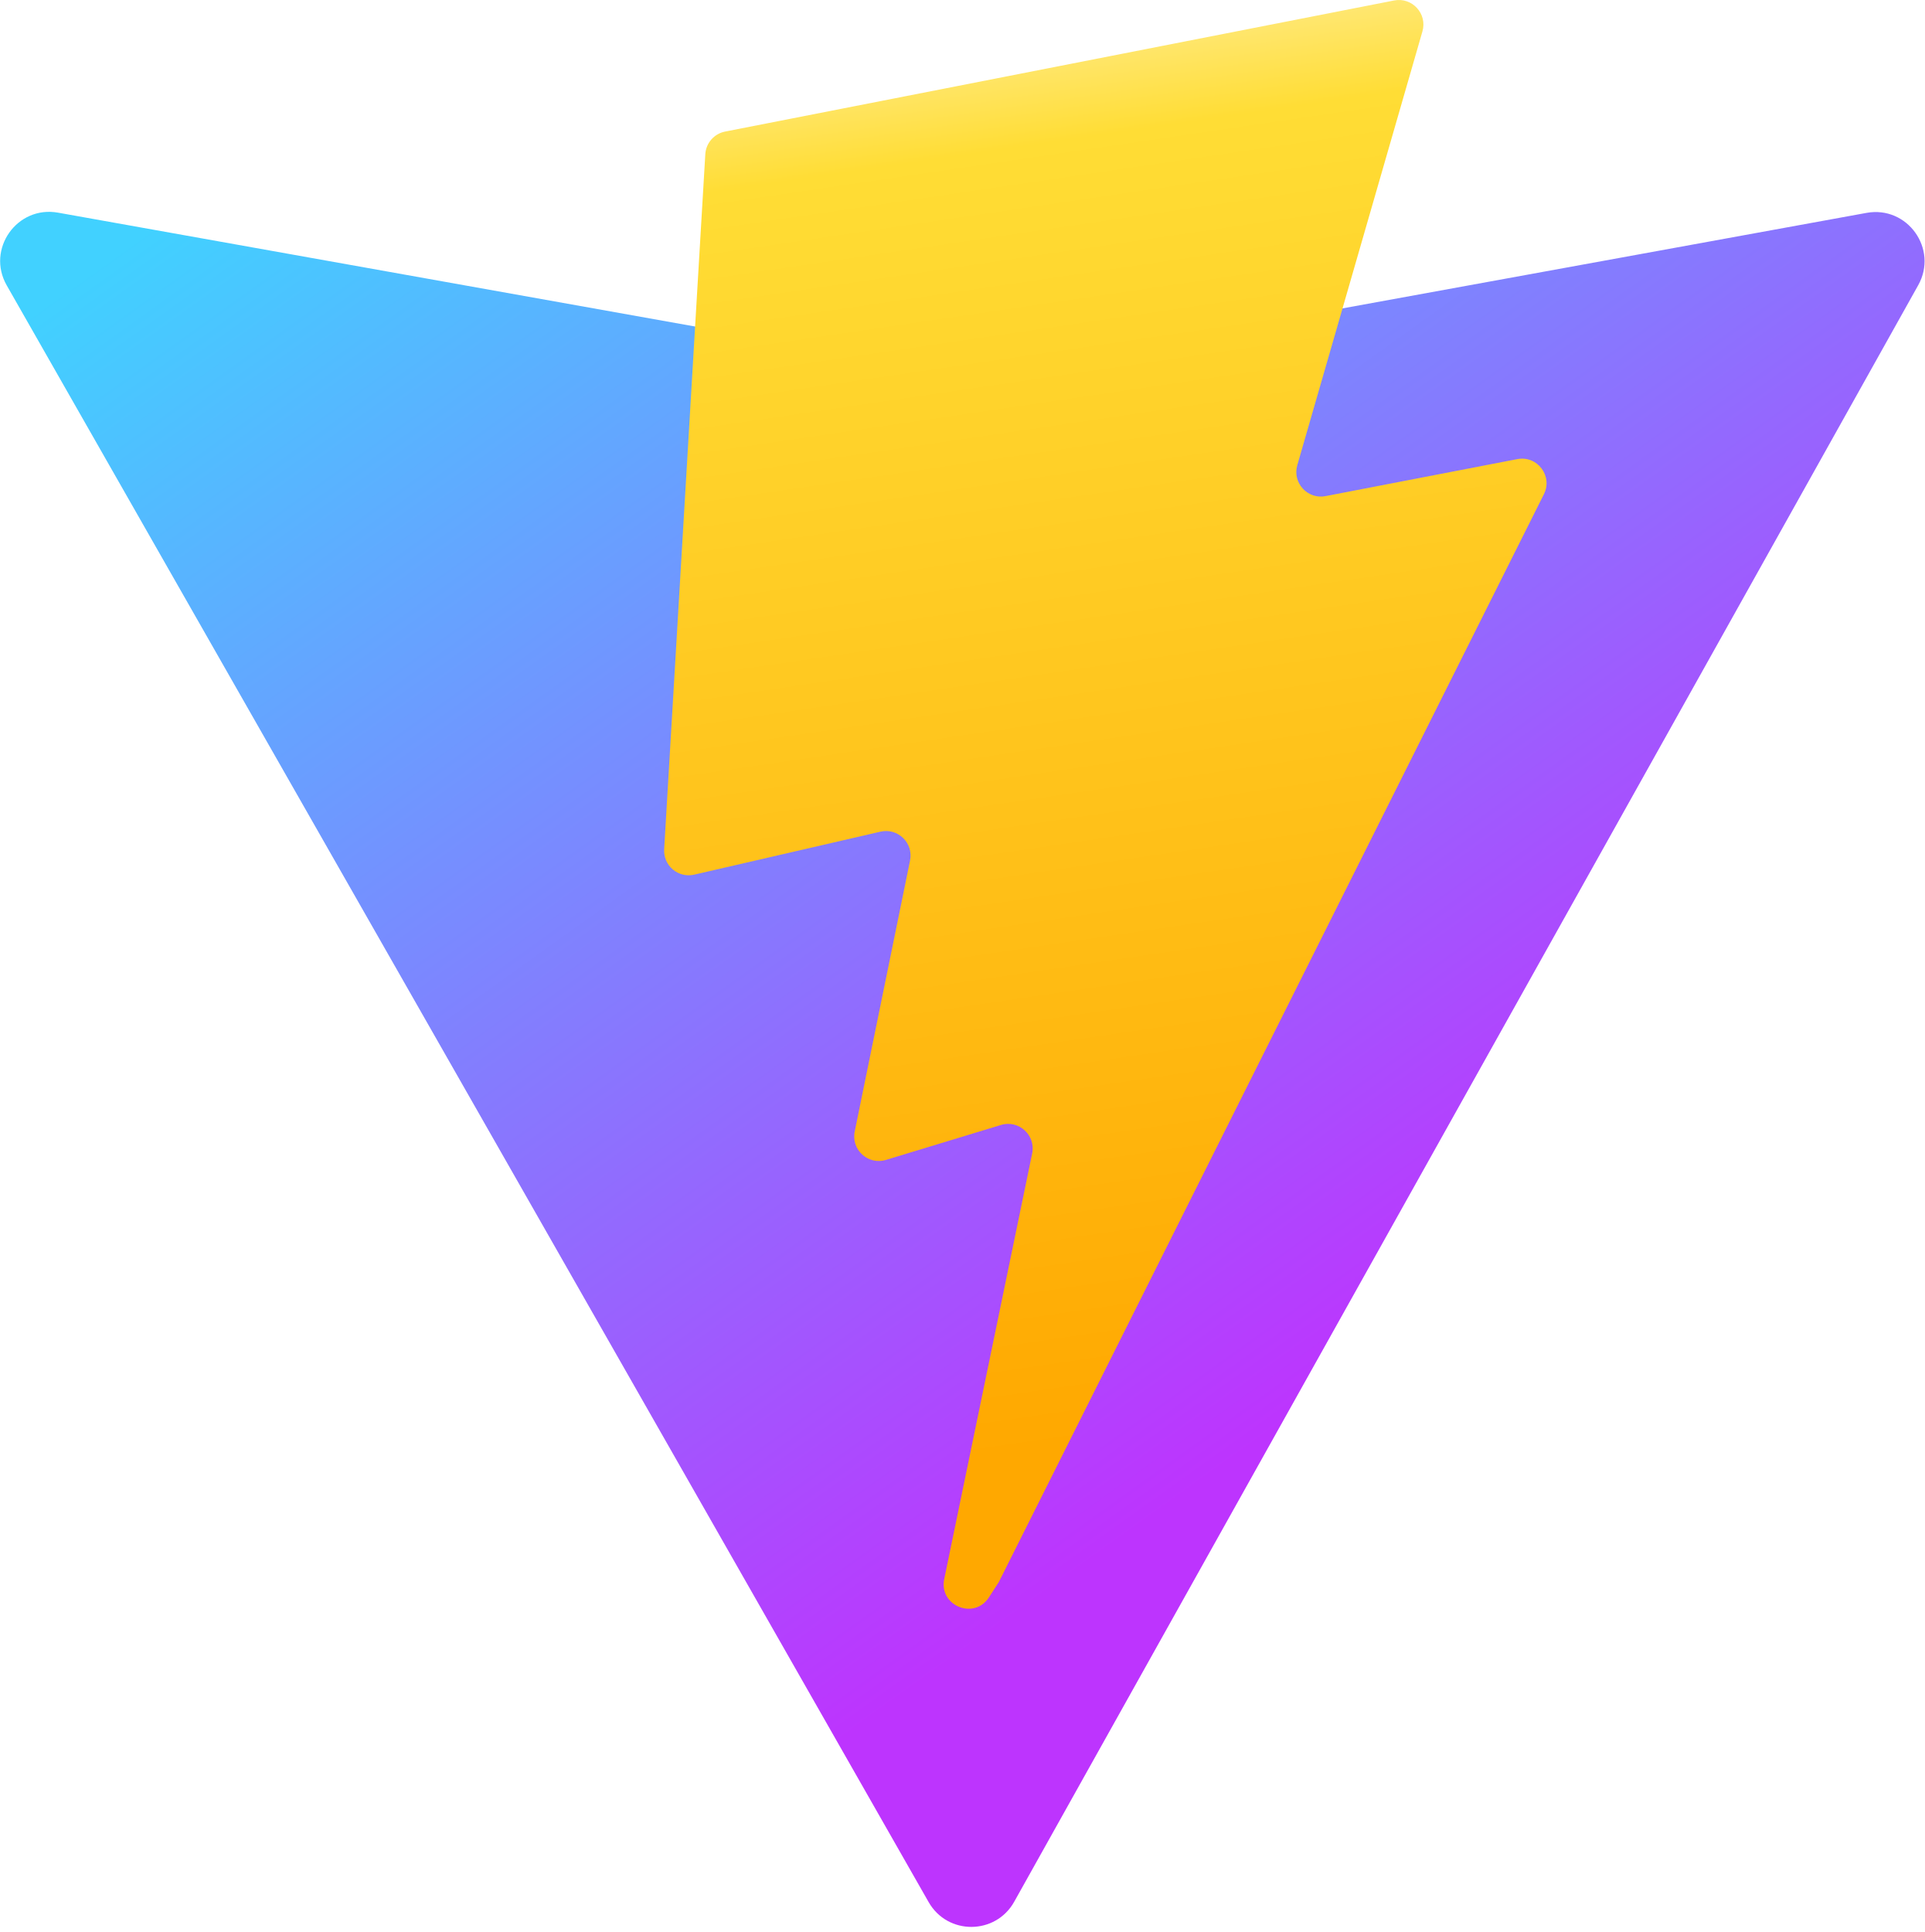
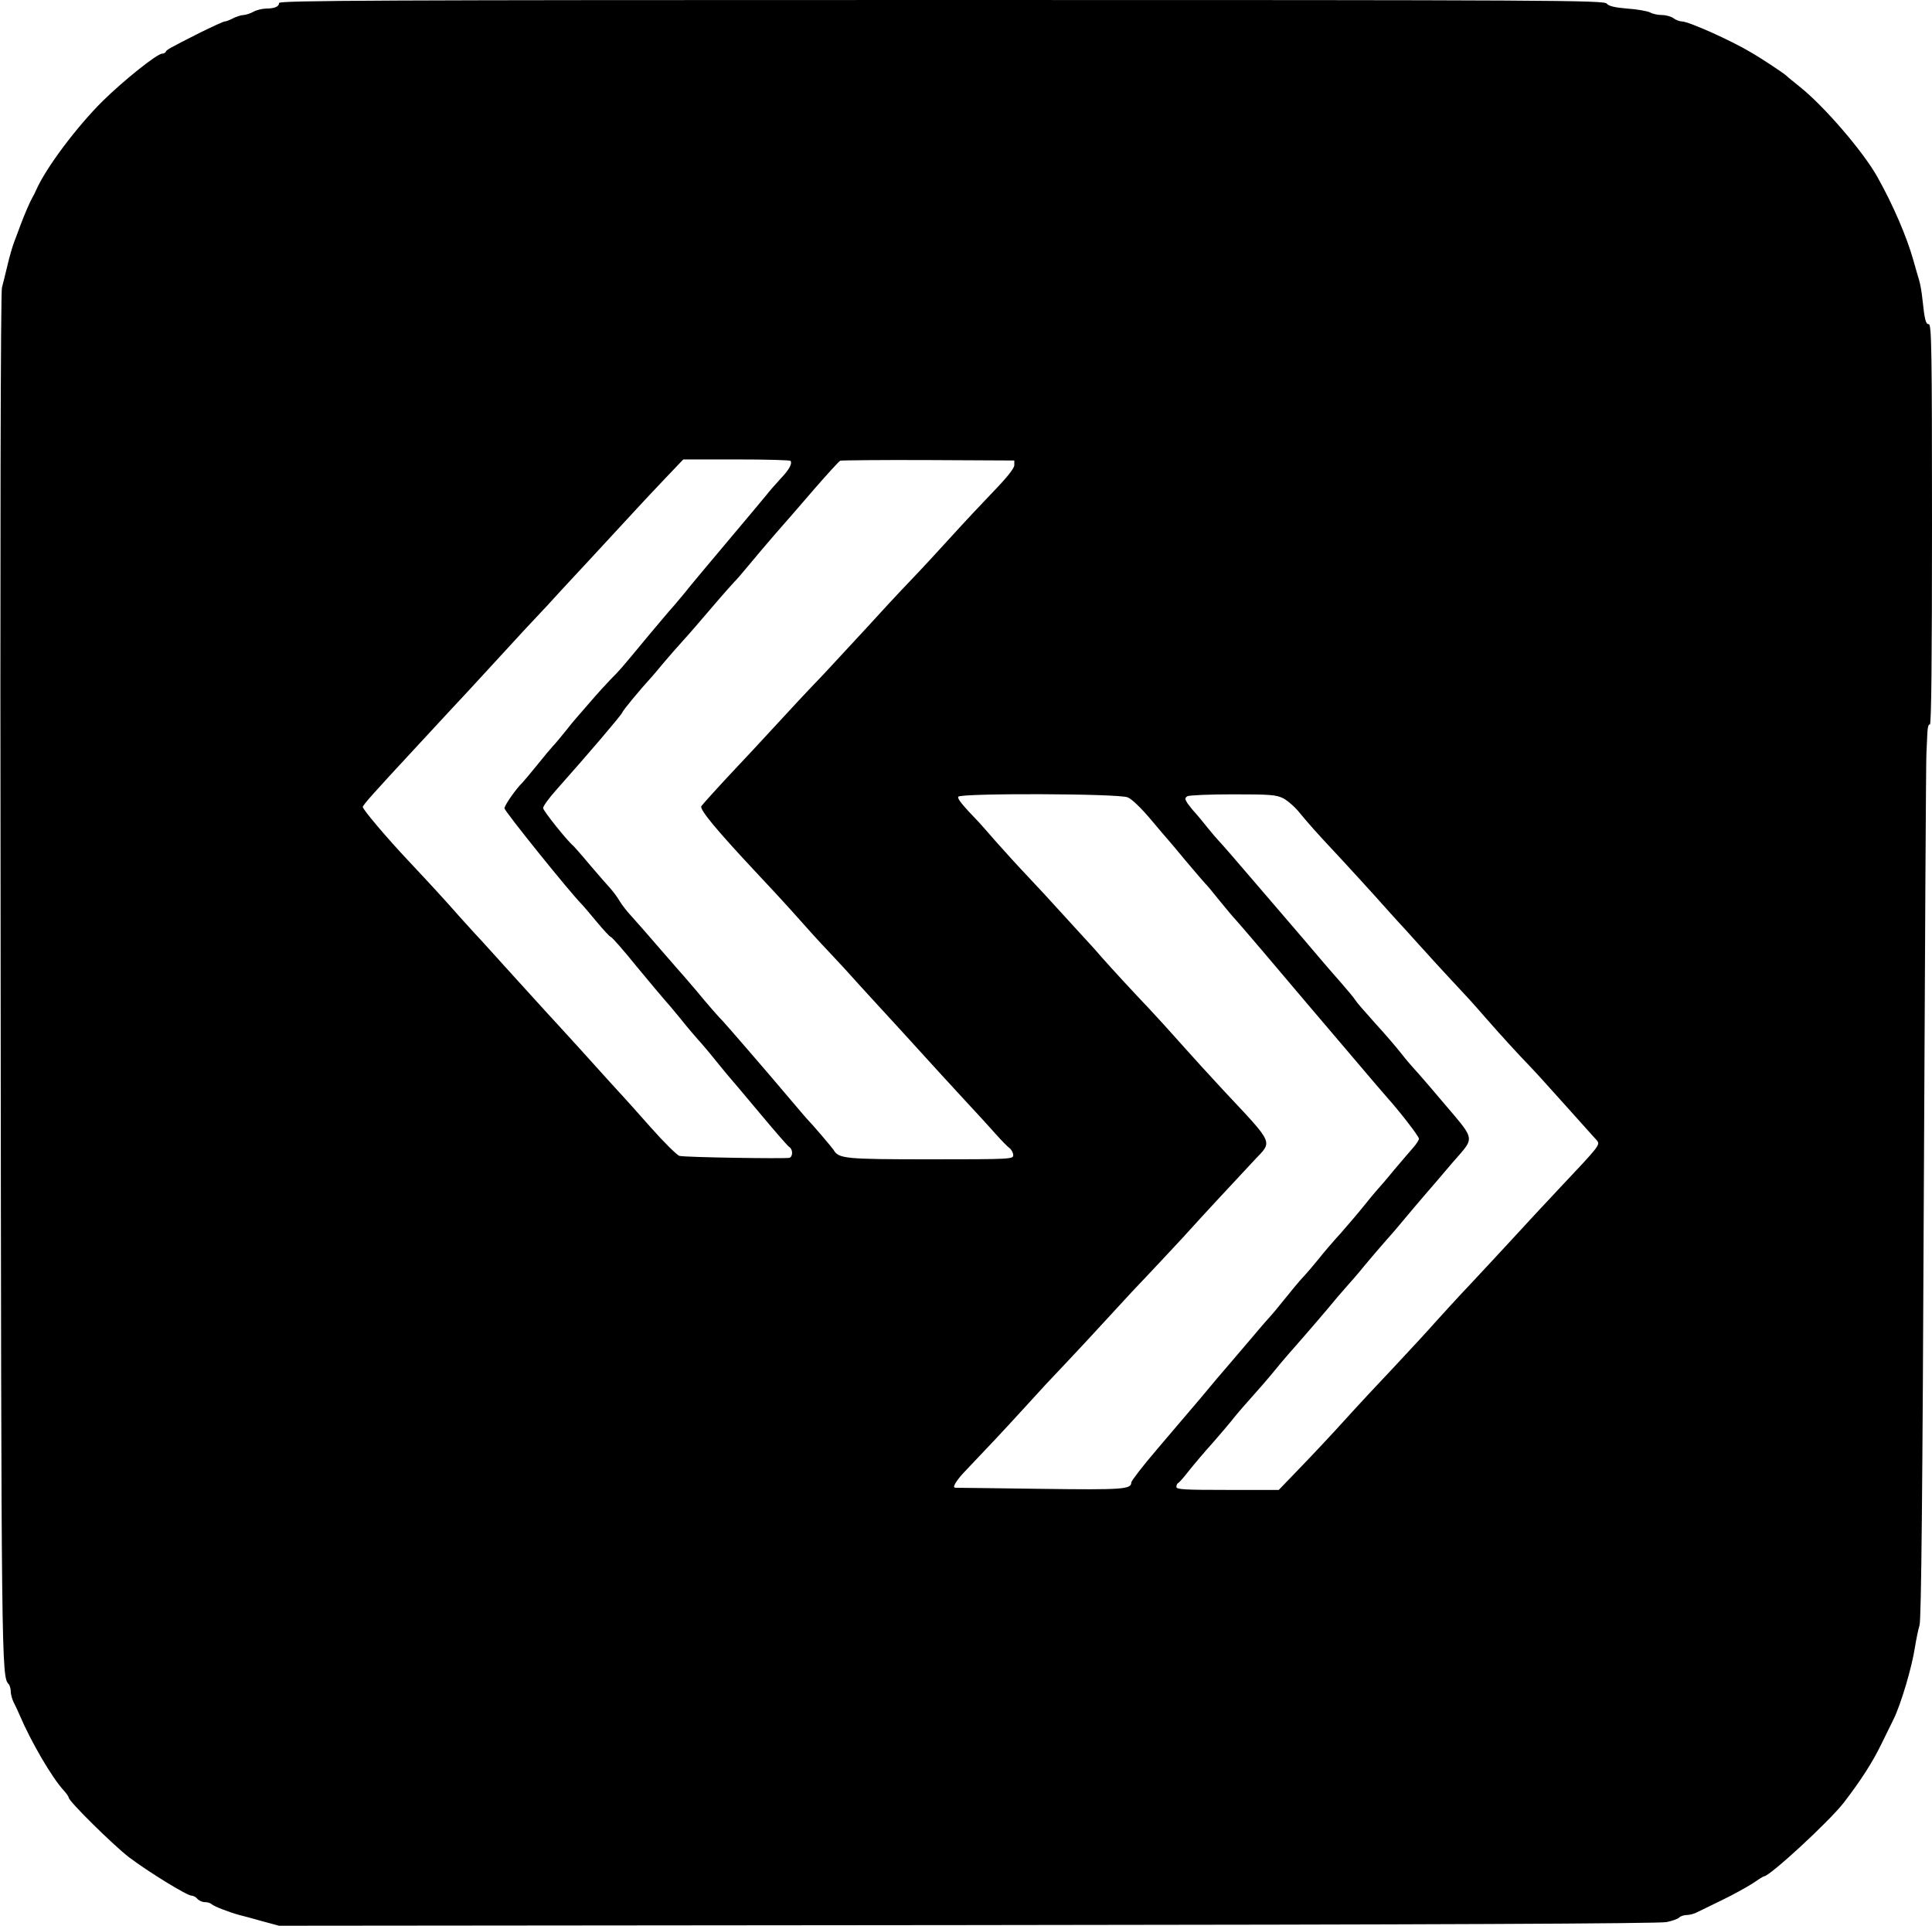
- <svg xmlns="http://www.w3.org/2000/svg" aria-hidden="true" role="img" class="iconify iconify--logos" width="31.88" height="32" preserveAspectRatio="xMidYMid meet" viewBox="0 0 256 257">
-   <defs>
-     <linearGradient id="IconifyId1813088fe1fbc01fb466" x1="-.828%" x2="57.636%" y1="7.652%" y2="78.411%">
-       <stop offset="0%" stop-color="#41D1FF" />
-       <stop offset="100%" stop-color="#BD34FE" />
-     </linearGradient>
-     <linearGradient id="IconifyId1813088fe1fbc01fb467" x1="43.376%" x2="50.316%" y1="2.242%" y2="89.03%">
-       <stop offset="0%" stop-color="#FFEA83" />
-       <stop offset="8.333%" stop-color="#FFDD35" />
-       <stop offset="100%" stop-color="#FFA800" />
-     </linearGradient>
-   </defs>
-   <path fill="url(#IconifyId1813088fe1fbc01fb466)" d="M255.153 37.938L134.897 252.976c-2.483 4.44-8.862 4.466-11.382.048L.875 37.958c-2.746-4.814 1.371-10.646 6.827-9.67l120.385 21.517a6.537 6.537 0 0 0 2.322-.004l117.867-21.483c5.438-.991 9.574 4.796 6.877 9.62Z" />
-   <path fill="url(#IconifyId1813088fe1fbc01fb467)" d="M185.432.063L96.44 17.501a3.268 3.268 0 0 0-2.634 3.014l-5.474 92.456a3.268 3.268 0 0 0 3.997 3.378l24.777-5.718c2.318-.535 4.413 1.507 3.936 3.838l-7.361 36.047c-.495 2.426 1.782 4.5 4.151 3.78l15.304-4.649c2.372-.72 4.652 1.36 4.15 3.788l-11.698 56.621c-.732 3.542 3.979 5.473 5.943 2.437l1.313-2.028l72.516-144.72c1.215-2.423-.88-5.186-3.54-4.672l-25.505 4.922c-2.396.462-4.435-1.77-3.759-4.114l16.646-57.705c.677-2.35-1.37-4.583-3.769-4.113Z" />
+ <svg xmlns="http://www.w3.org/2000/svg" version="1.0" width="900pt" height="897pt" viewBox="0 0 900 897" preserveAspectRatio="xMidYMid meet">
+   <g transform="translate(0,897) scale(0.1,-0.1)" fill="#000000" stroke="none">
+     <path d="M1300 8956 c0 -17 -21 -26 -63 -26 -18 -1 -43 -7 -57 -15 -14 -8 -34 -14 -45 -15 -11 0 -33 -7 -49 -15 -15 -8 -33 -15 -39 -15 -6 0 -58 -24 -115 -52 -146 -74 -157 -80 -160 -90 -2 -4 -10 -8 -17 -8 -23 0 -177 -123 -276 -220 -122 -121 -265 -312 -310 -414 -5 -12 -13 -28 -18 -36 -11 -19 -35 -74 -55 -127 -9 -24 -22 -60 -30 -80 -8 -21 -22 -69 -31 -108 -9 -38 -21 -86 -26 -105 -6 -22 -9 -1186 -6 -3210 3 -3197 4 -3261 37 -3294 5 -5 10 -21 10 -34 0 -13 6 -36 13 -50 8 -15 21 -43 29 -62 54 -126 150 -290 205 -350 13 -14 23 -29 23 -33 0 -17 207 -221 281 -278 90 -68 270 -179 292 -179 8 0 20 -7 27 -15 7 -8 22 -15 34 -15 12 0 26 -4 31 -9 10 -10 79 -37 130 -51 17 -4 65 -17 107 -29 l78 -21 3207 3 c2170 2 3224 7 3256 14 26 5 53 15 59 21 7 7 23 12 36 12 13 0 36 6 50 14 15 7 68 33 117 57 50 24 112 59 139 76 26 18 50 33 53 33 27 0 302 254 371 342 80 104 135 189 178 278 26 52 50 103 55 112 34 69 86 243 100 338 6 36 15 81 21 100 8 25 14 623 20 2030 5 1097 10 2011 12 2030 1 19 3 59 4 88 1 33 6 51 12 47 7 -4 10 308 10 929 0 812 -2 936 -15 936 -14 0 -19 17 -30 120 -3 30 -10 69 -15 85 -5 17 -17 57 -26 90 -31 111 -95 260 -168 390 -65 117 -247 329 -361 420 -27 22 -56 45 -63 52 -11 11 -118 82 -167 110 -90 54 -289 143 -319 143 -11 0 -30 7 -40 15 -11 8 -35 15 -54 15 -18 0 -43 5 -55 12 -12 6 -60 15 -106 18 -61 5 -87 12 -96 23 -11 16 -242 17 -3099 17 -2631 0 -3086 -2 -3086 -14z m2383 -2133 c8 -14 -7 -41 -48 -84 -22 -24 -51 -57 -65 -75 -14 -17 -92 -111 -175 -209 -82 -97 -161 -192 -175 -209 -14 -18 -48 -59 -76 -92 -29 -32 -87 -102 -131 -154 -124 -150 -126 -152 -168 -194 -22 -23 -65 -70 -95 -105 -30 -35 -60 -69 -65 -75 -6 -6 -28 -33 -50 -61 -22 -27 -48 -59 -59 -70 -10 -11 -44 -51 -75 -90 -31 -38 -61 -74 -67 -80 -30 -29 -84 -106 -84 -120 0 -13 301 -387 359 -446 9 -9 40 -46 70 -82 30 -36 59 -68 66 -71 7 -2 61 -64 120 -137 60 -72 118 -142 129 -154 12 -13 46 -53 76 -90 30 -38 68 -82 83 -99 16 -17 54 -62 85 -101 31 -38 59 -72 62 -75 3 -3 64 -75 135 -160 71 -85 135 -159 142 -163 17 -10 17 -44 1 -50 -17 -5 -488 2 -513 9 -11 3 -71 62 -133 132 -62 70 -129 145 -150 167 -20 22 -102 112 -181 200 -80 88 -148 162 -151 165 -3 3 -70 77 -150 165 -80 88 -165 183 -191 210 -25 28 -66 72 -90 100 -48 54 -106 118 -216 235 -103 109 -213 240 -213 251 0 9 52 67 245 275 89 96 233 252 245 264 12 13 170 185 230 250 8 9 44 48 80 86 36 38 92 98 124 134 33 36 92 99 130 140 39 42 116 125 171 185 55 60 138 149 184 197 l84 88 248 0 c136 0 250 -3 252 -7z m1042 -20 c0 -14 -34 -57 -95 -120 -52 -54 -142 -150 -199 -213 -57 -63 -145 -158 -195 -210 -50 -52 -138 -147 -195 -210 -58 -63 -148 -160 -200 -216 -93 -97 -144 -152 -261 -279 -30 -33 -111 -120 -180 -193 -69 -74 -128 -140 -133 -147 -8 -16 66 -106 252 -305 65 -69 137 -147 162 -175 94 -106 126 -141 192 -211 38 -40 76 -82 86 -93 19 -22 186 -204 211 -231 8 -9 60 -65 114 -125 55 -61 148 -162 206 -225 59 -63 126 -137 151 -165 24 -27 52 -56 62 -63 9 -7 17 -22 17 -33 0 -18 -10 -19 -385 -19 -402 0 -428 3 -452 44 -7 11 -96 116 -129 150 -5 6 -37 43 -70 82 -99 118 -307 358 -318 369 -13 12 -64 70 -126 145 -25 29 -50 58 -55 64 -6 6 -55 63 -110 126 -54 63 -115 132 -134 153 -19 20 -43 51 -54 69 -10 18 -30 44 -42 58 -13 14 -56 63 -96 110 -39 47 -75 87 -78 90 -27 21 -141 164 -141 176 0 9 27 46 59 82 153 172 303 348 309 362 4 12 84 108 137 166 6 6 30 35 55 65 25 30 66 76 91 104 25 27 88 100 139 160 52 61 98 112 101 115 4 3 34 37 66 76 32 39 90 107 128 151 39 44 119 136 179 206 60 69 114 128 120 131 6 2 191 4 411 3 l400 -2 0 -22z m528 -1547 c19 -7 63 -50 107 -102 41 -49 77 -91 80 -94 3 -3 41 -48 84 -100 44 -52 84 -99 90 -105 6 -5 36 -41 67 -80 31 -38 65 -79 76 -90 10 -11 66 -76 123 -143 58 -68 150 -177 205 -242 55 -65 155 -182 222 -261 67 -79 136 -160 153 -179 61 -68 150 -183 150 -194 0 -6 -12 -25 -27 -42 -16 -18 -56 -65 -90 -105 -33 -41 -70 -83 -80 -94 -10 -11 -38 -45 -62 -75 -24 -30 -72 -86 -106 -125 -35 -38 -81 -92 -103 -120 -22 -27 -54 -65 -72 -84 -17 -18 -57 -66 -88 -105 -31 -39 -60 -73 -63 -76 -3 -3 -39 -43 -78 -90 -40 -47 -92 -108 -116 -136 -24 -27 -83 -97 -131 -155 -49 -57 -141 -166 -206 -242 -65 -76 -118 -145 -118 -152 0 -32 -37 -35 -417 -30 -208 3 -386 5 -396 5 -15 0 -16 3 -7 20 6 11 23 33 38 49 125 131 181 191 267 285 114 125 124 136 220 237 39 41 115 123 170 183 55 60 114 124 130 141 53 55 263 279 283 303 21 24 200 217 289 312 81 85 89 69 -142 315 -67 72 -159 173 -205 225 -46 52 -114 127 -150 165 -76 80 -159 170 -216 234 -21 25 -46 52 -54 61 -8 9 -62 67 -119 130 -57 63 -138 151 -180 195 -42 44 -107 116 -146 160 -38 44 -72 82 -75 85 -79 82 -101 110 -96 119 11 17 747 15 789 -3z m726 -5 c20 -11 55 -41 76 -68 37 -45 84 -98 145 -163 39 -41 212 -230 255 -279 22 -25 47 -52 55 -61 8 -8 53 -58 100 -110 47 -52 114 -126 150 -164 84 -90 83 -88 165 -182 76 -87 152 -169 203 -222 19 -19 90 -98 160 -176 69 -77 128 -143 131 -146 3 -3 12 -13 20 -22 16 -21 15 -22 -184 -233 -72 -77 -160 -171 -195 -210 -35 -38 -123 -133 -195 -210 -73 -77 -153 -165 -180 -195 -26 -30 -109 -120 -184 -200 -76 -80 -182 -194 -237 -255 -54 -60 -146 -158 -203 -217 l-104 -108 -239 0 c-199 0 -238 2 -238 14 0 8 4 16 8 18 5 2 28 28 51 58 24 30 73 88 110 129 36 41 75 87 87 102 11 15 50 61 86 101 36 40 90 102 119 138 29 36 87 103 129 150 41 47 93 108 115 134 44 53 43 52 100 117 22 24 58 67 80 94 22 27 63 74 90 105 28 31 68 78 90 105 22 26 67 80 101 119 34 39 74 86 90 105 16 19 45 53 65 75 60 69 59 79 -27 181 -86 102 -172 202 -194 225 -8 9 -33 38 -54 65 -22 28 -76 91 -121 140 -45 50 -86 97 -91 106 -5 9 -37 47 -70 85 -34 38 -80 92 -103 119 -24 28 -54 64 -68 80 -15 17 -107 125 -206 240 -99 116 -185 215 -191 220 -6 6 -29 33 -51 60 -22 28 -48 59 -58 70 -11 11 -26 31 -35 43 -13 20 -13 25 -1 33 8 5 103 9 212 9 176 0 202 -2 236 -19z" />
+   </g>
</svg>
